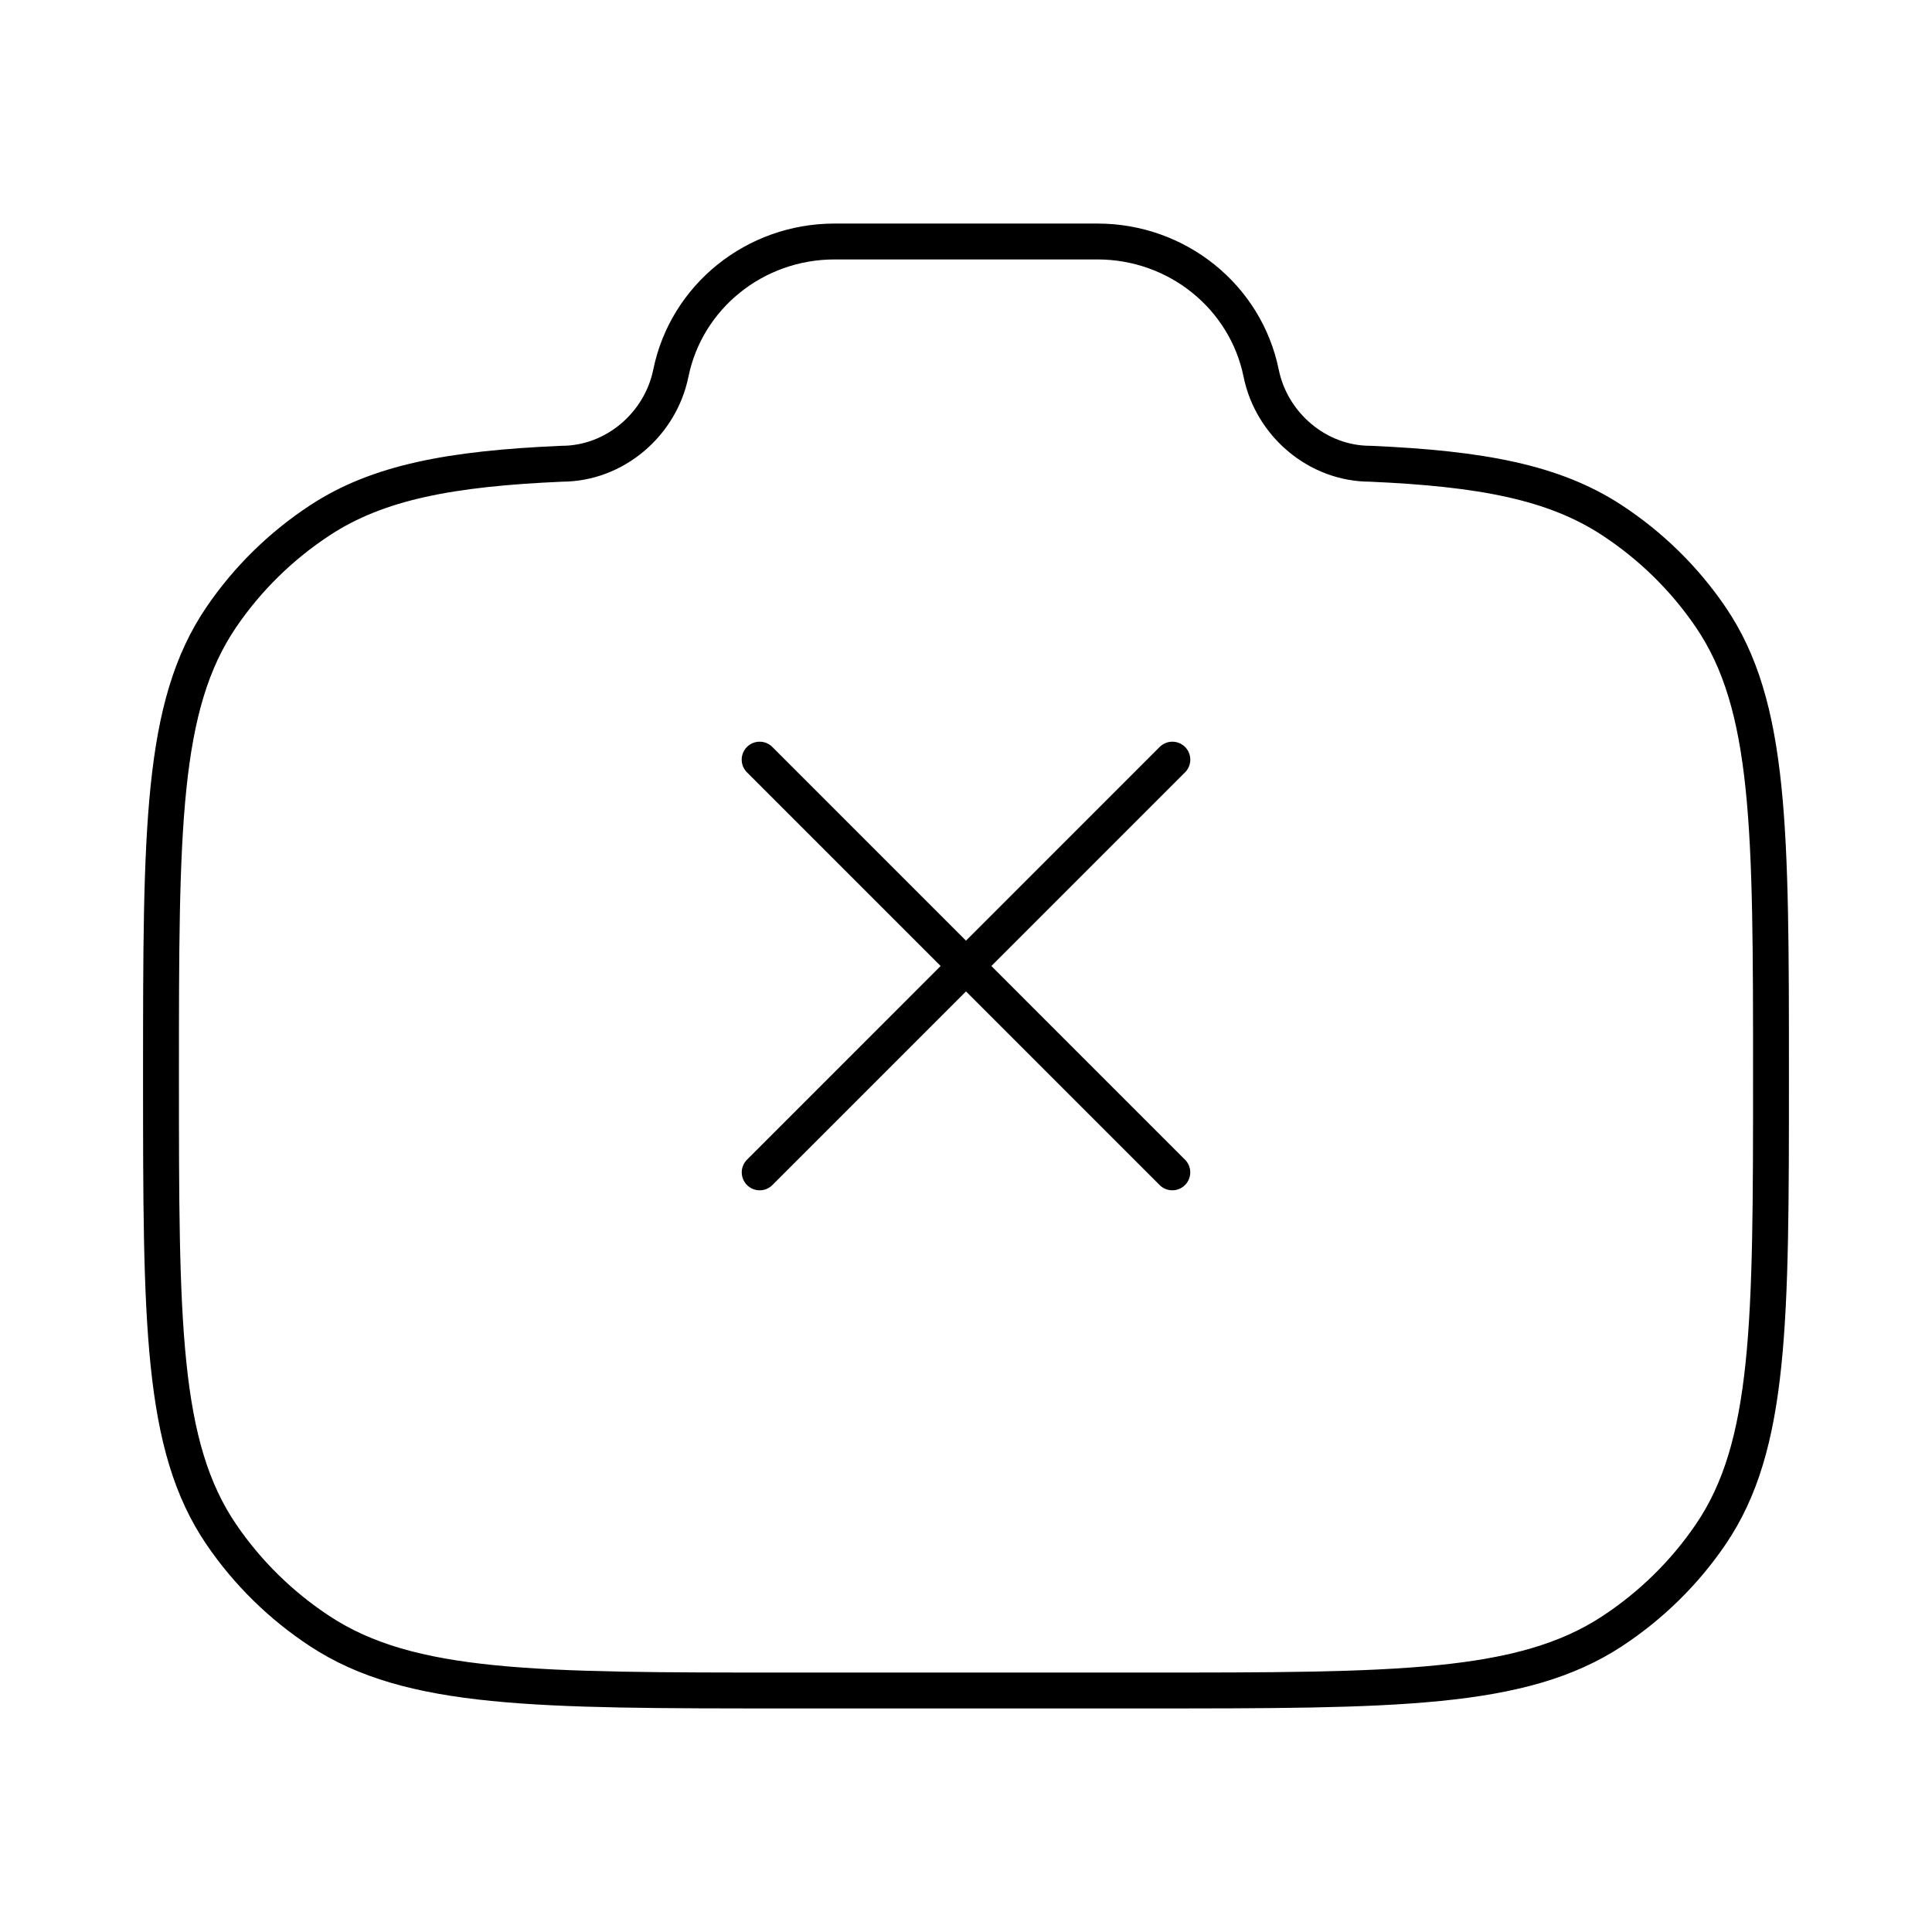
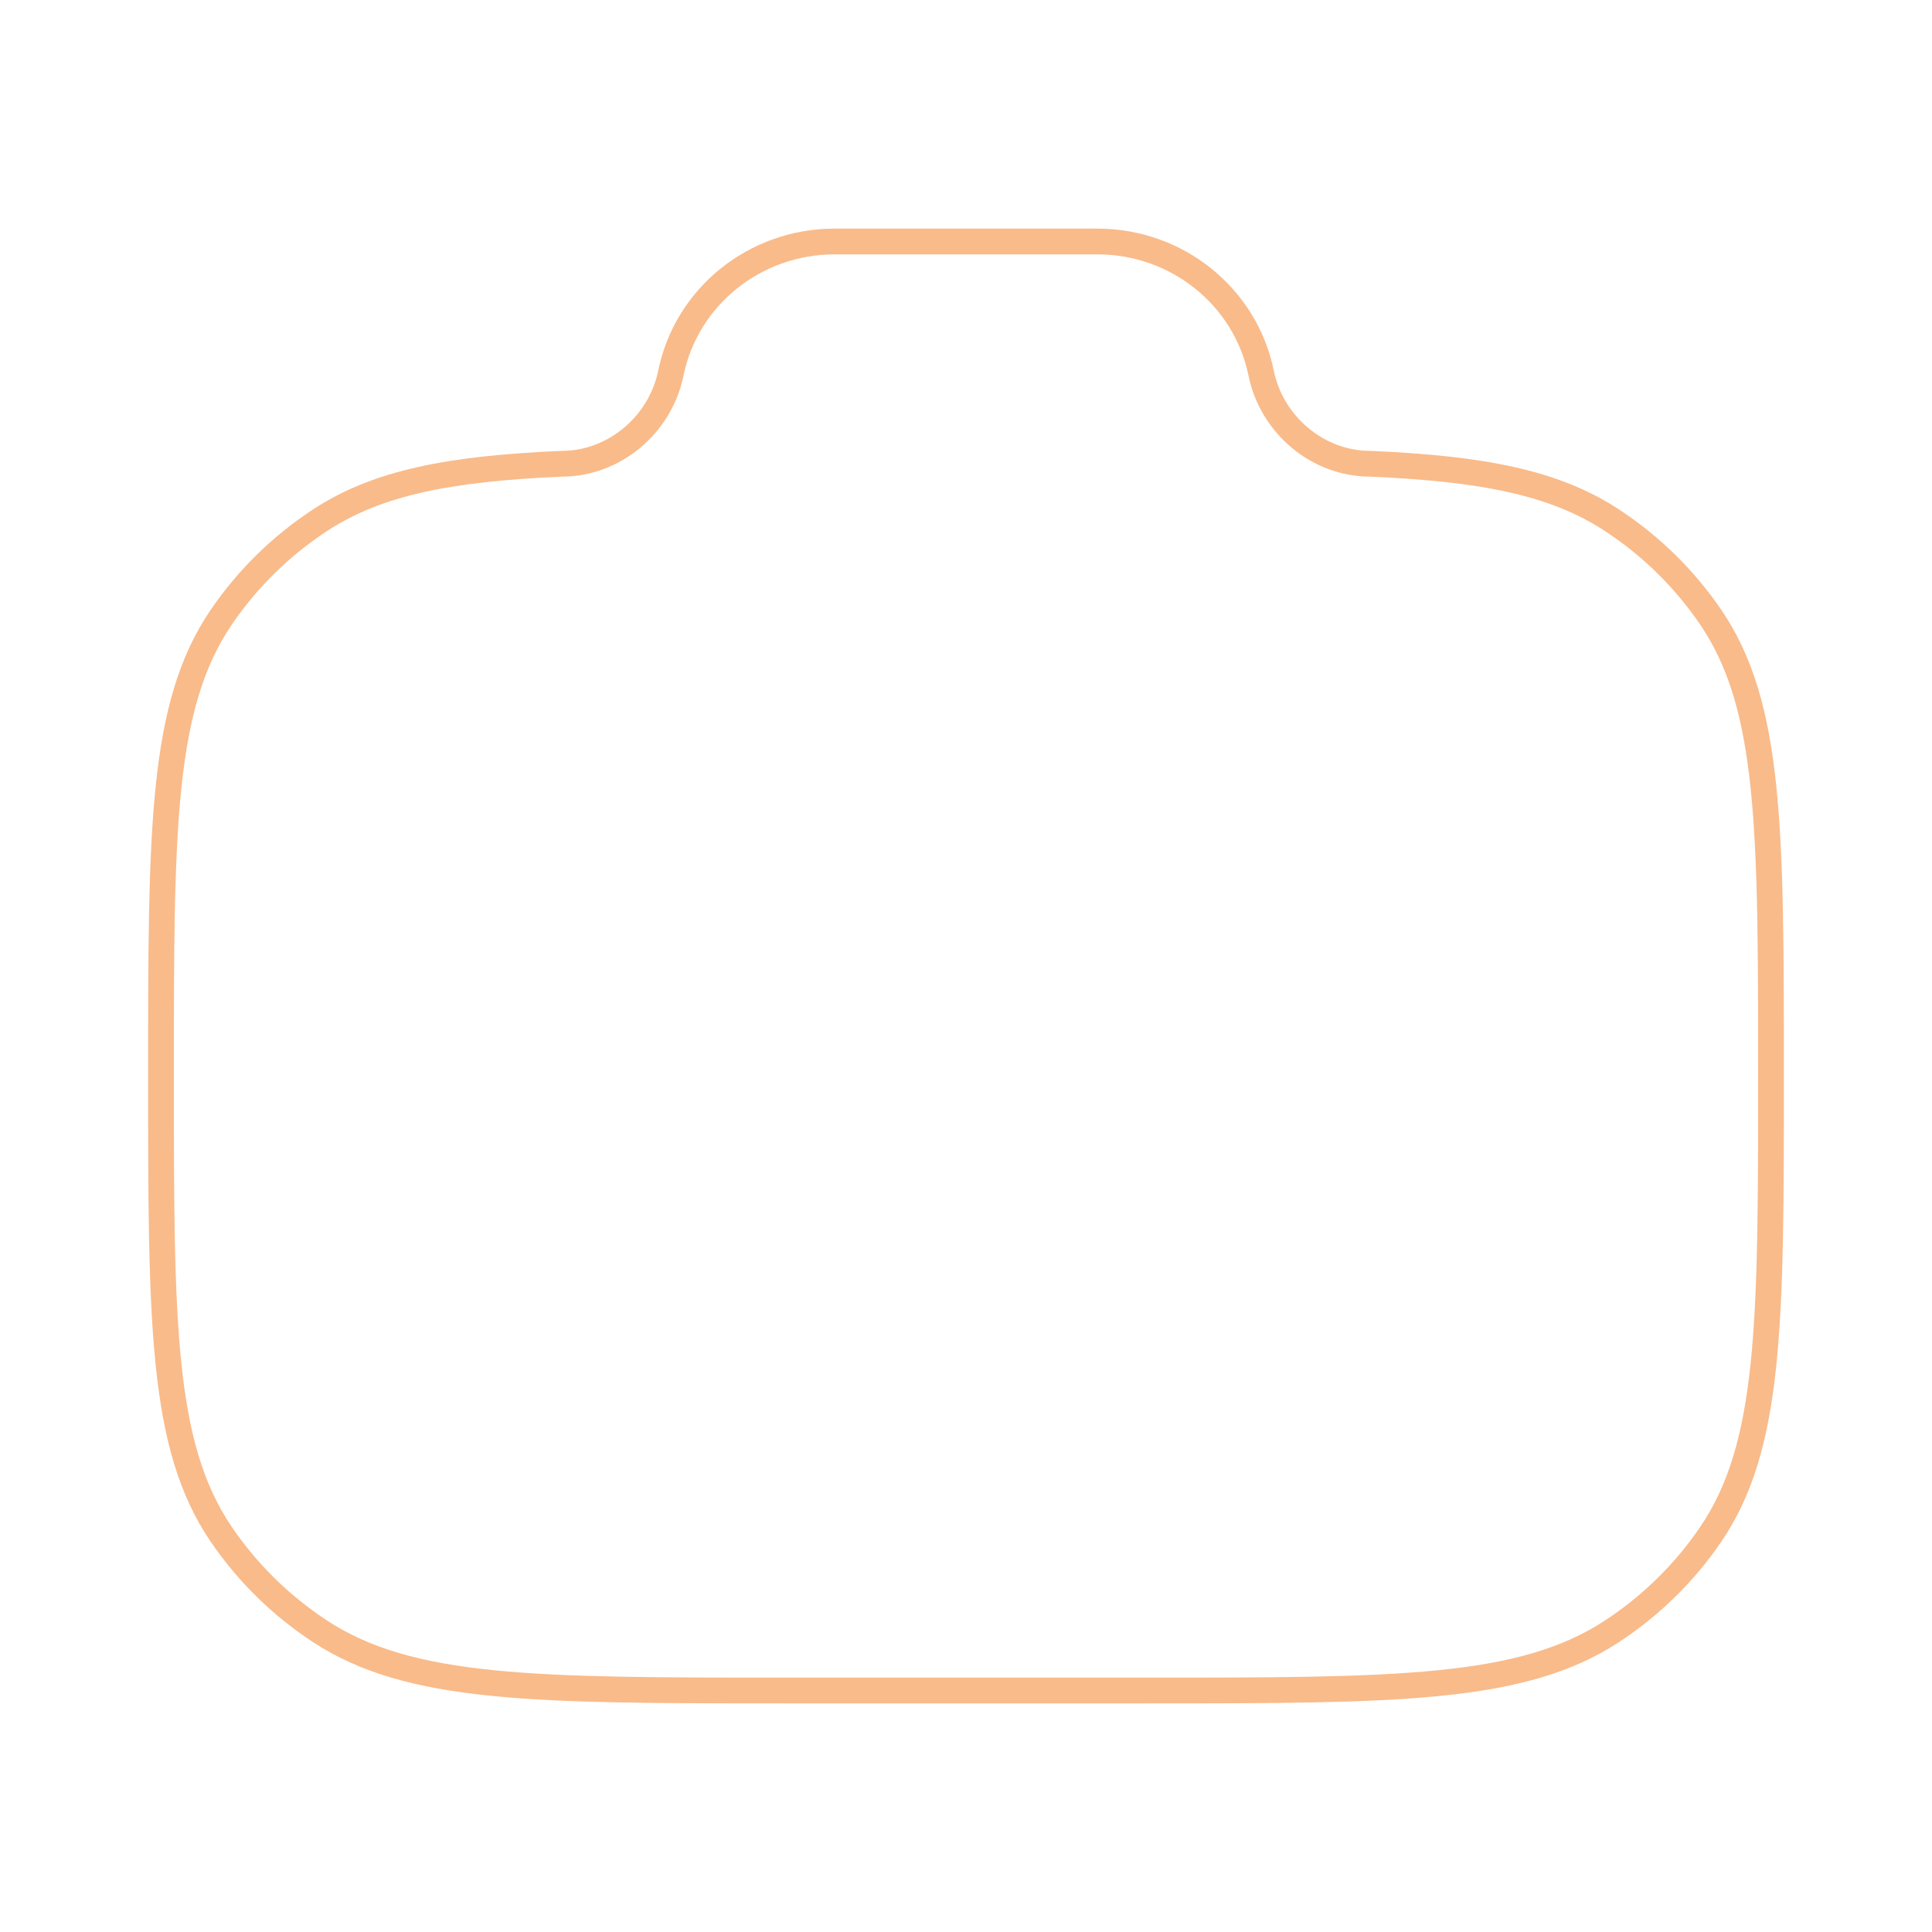
- <svg xmlns="http://www.w3.org/2000/svg" width="323" height="323" viewBox="0 0 323 323" fill="none">
-   <path d="M131.592 282.625H191.407C233.411 282.625 254.413 282.625 269.5 272.728C276.031 268.443 281.639 262.937 286.003 256.525C296.083 241.712 296.083 221.092 296.083 179.852C296.083 138.612 296.083 117.992 286.003 103.18C281.639 96.767 276.031 91.261 269.5 86.977C259.806 80.617 247.669 78.344 229.088 77.531C220.221 77.531 212.586 70.935 210.847 62.398C208.239 49.593 196.787 40.375 183.486 40.375H139.513C126.213 40.375 114.761 49.593 112.153 62.398C110.414 70.935 102.779 77.531 93.912 77.531C75.331 78.344 63.194 80.617 53.5 86.977C46.969 91.261 41.361 96.767 36.997 103.18C26.916 117.992 26.916 138.612 26.916 179.852C26.916 221.092 26.916 241.712 36.997 256.525C41.361 262.937 46.969 268.443 53.5 272.728C68.587 282.625 89.589 282.625 131.592 282.625Z" stroke="black" stroke-width="6" />
-   <path d="M127 127L195.992 196M196 127L127.008 196" stroke="black" stroke-width="6" stroke-linecap="round" stroke-linejoin="round" />
+ <svg xmlns="http://www.w3.org/2000/svg" width="450" height="450" viewBox="0 0 450 450" fill="none">
+   <path d="M183.333 393.75H266.667C325.186 393.75 354.446 393.75 375.464 379.961C384.563 373.992 392.376 366.321 398.456 357.388C412.5 336.751 412.5 308.023 412.5 250.568C412.5 193.113 412.5 164.385 398.456 143.749C392.376 134.815 384.563 127.145 375.464 121.175C361.958 112.315 345.05 109.148 319.163 108.016C306.809 108.016 296.173 98.825 293.75 86.932C290.116 69.092 274.162 56.25 255.631 56.25H194.369C175.838 56.25 159.884 69.092 156.25 86.932C153.827 98.825 143.191 108.016 130.837 108.016C104.95 109.148 88.042 112.315 74.536 121.175C65.437 127.145 57.624 134.815 51.544 143.749C37.5 164.385 37.5 193.113 37.5 250.568C37.5 308.023 37.5 336.751 51.544 357.388C57.624 366.321 65.437 373.992 74.536 379.961C95.554 393.75 124.814 393.75 183.333 393.75Z" stroke="#F9BB8A" stroke-width="6" />
</svg>
